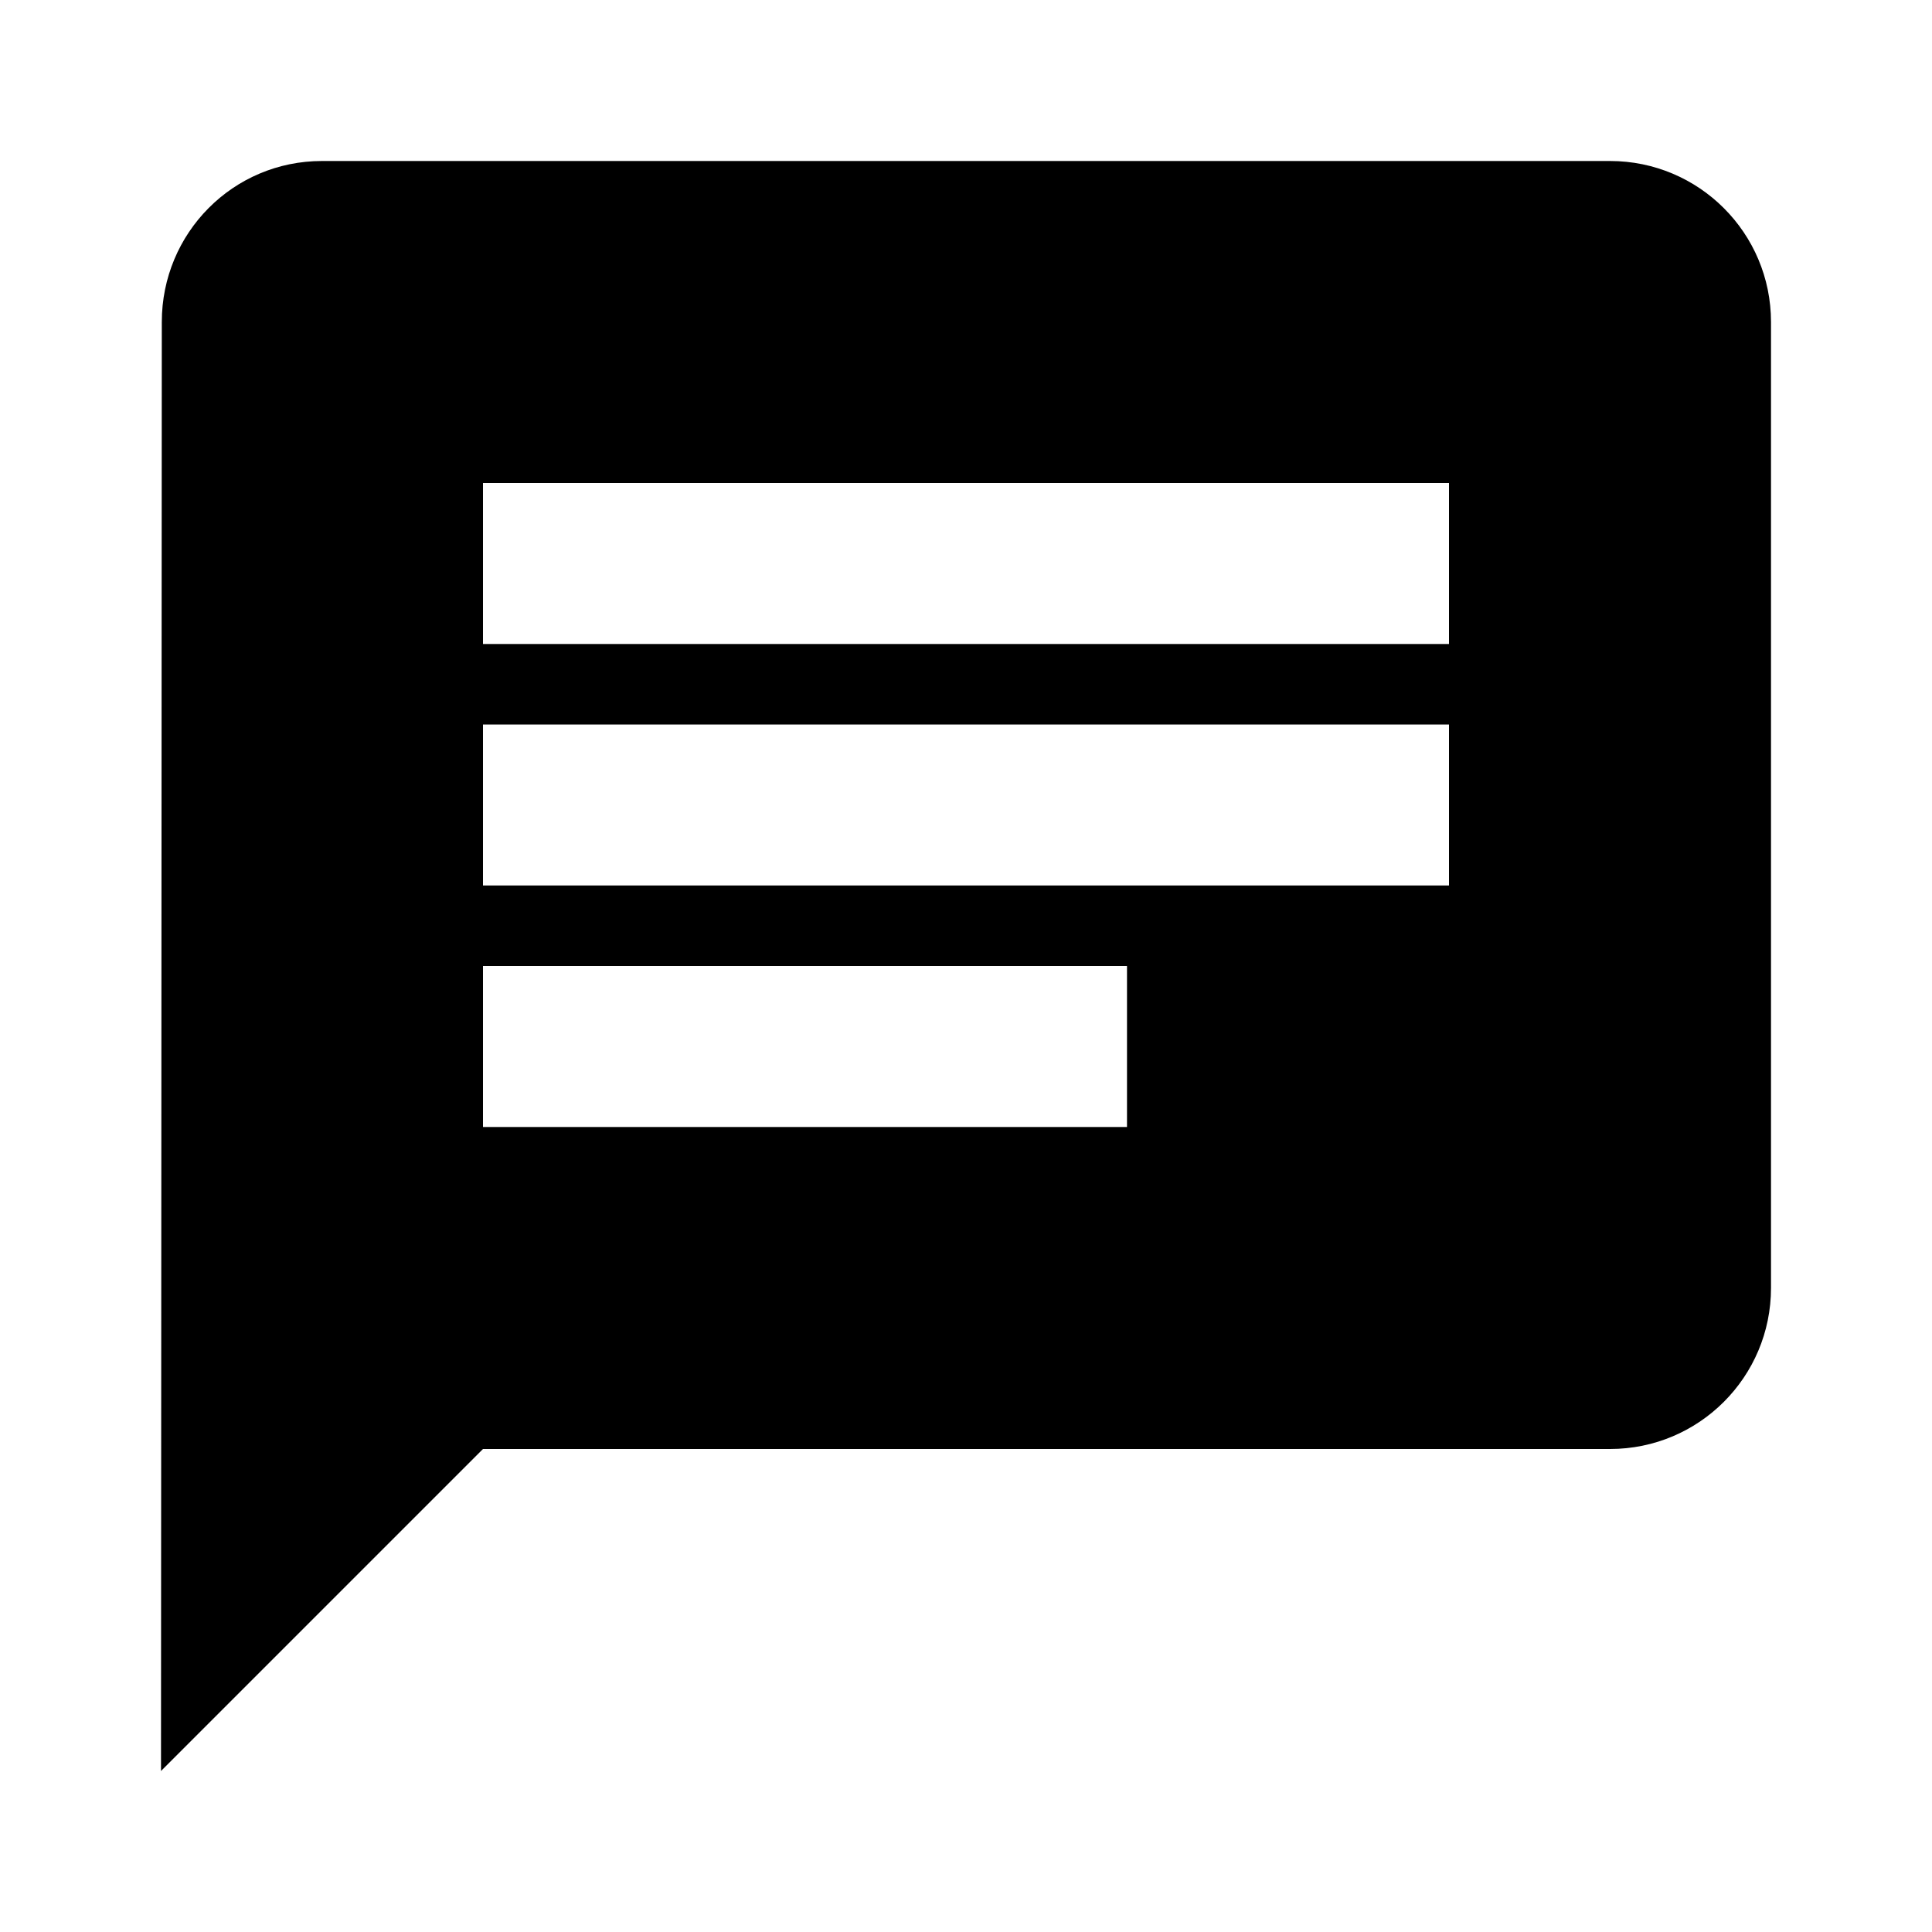
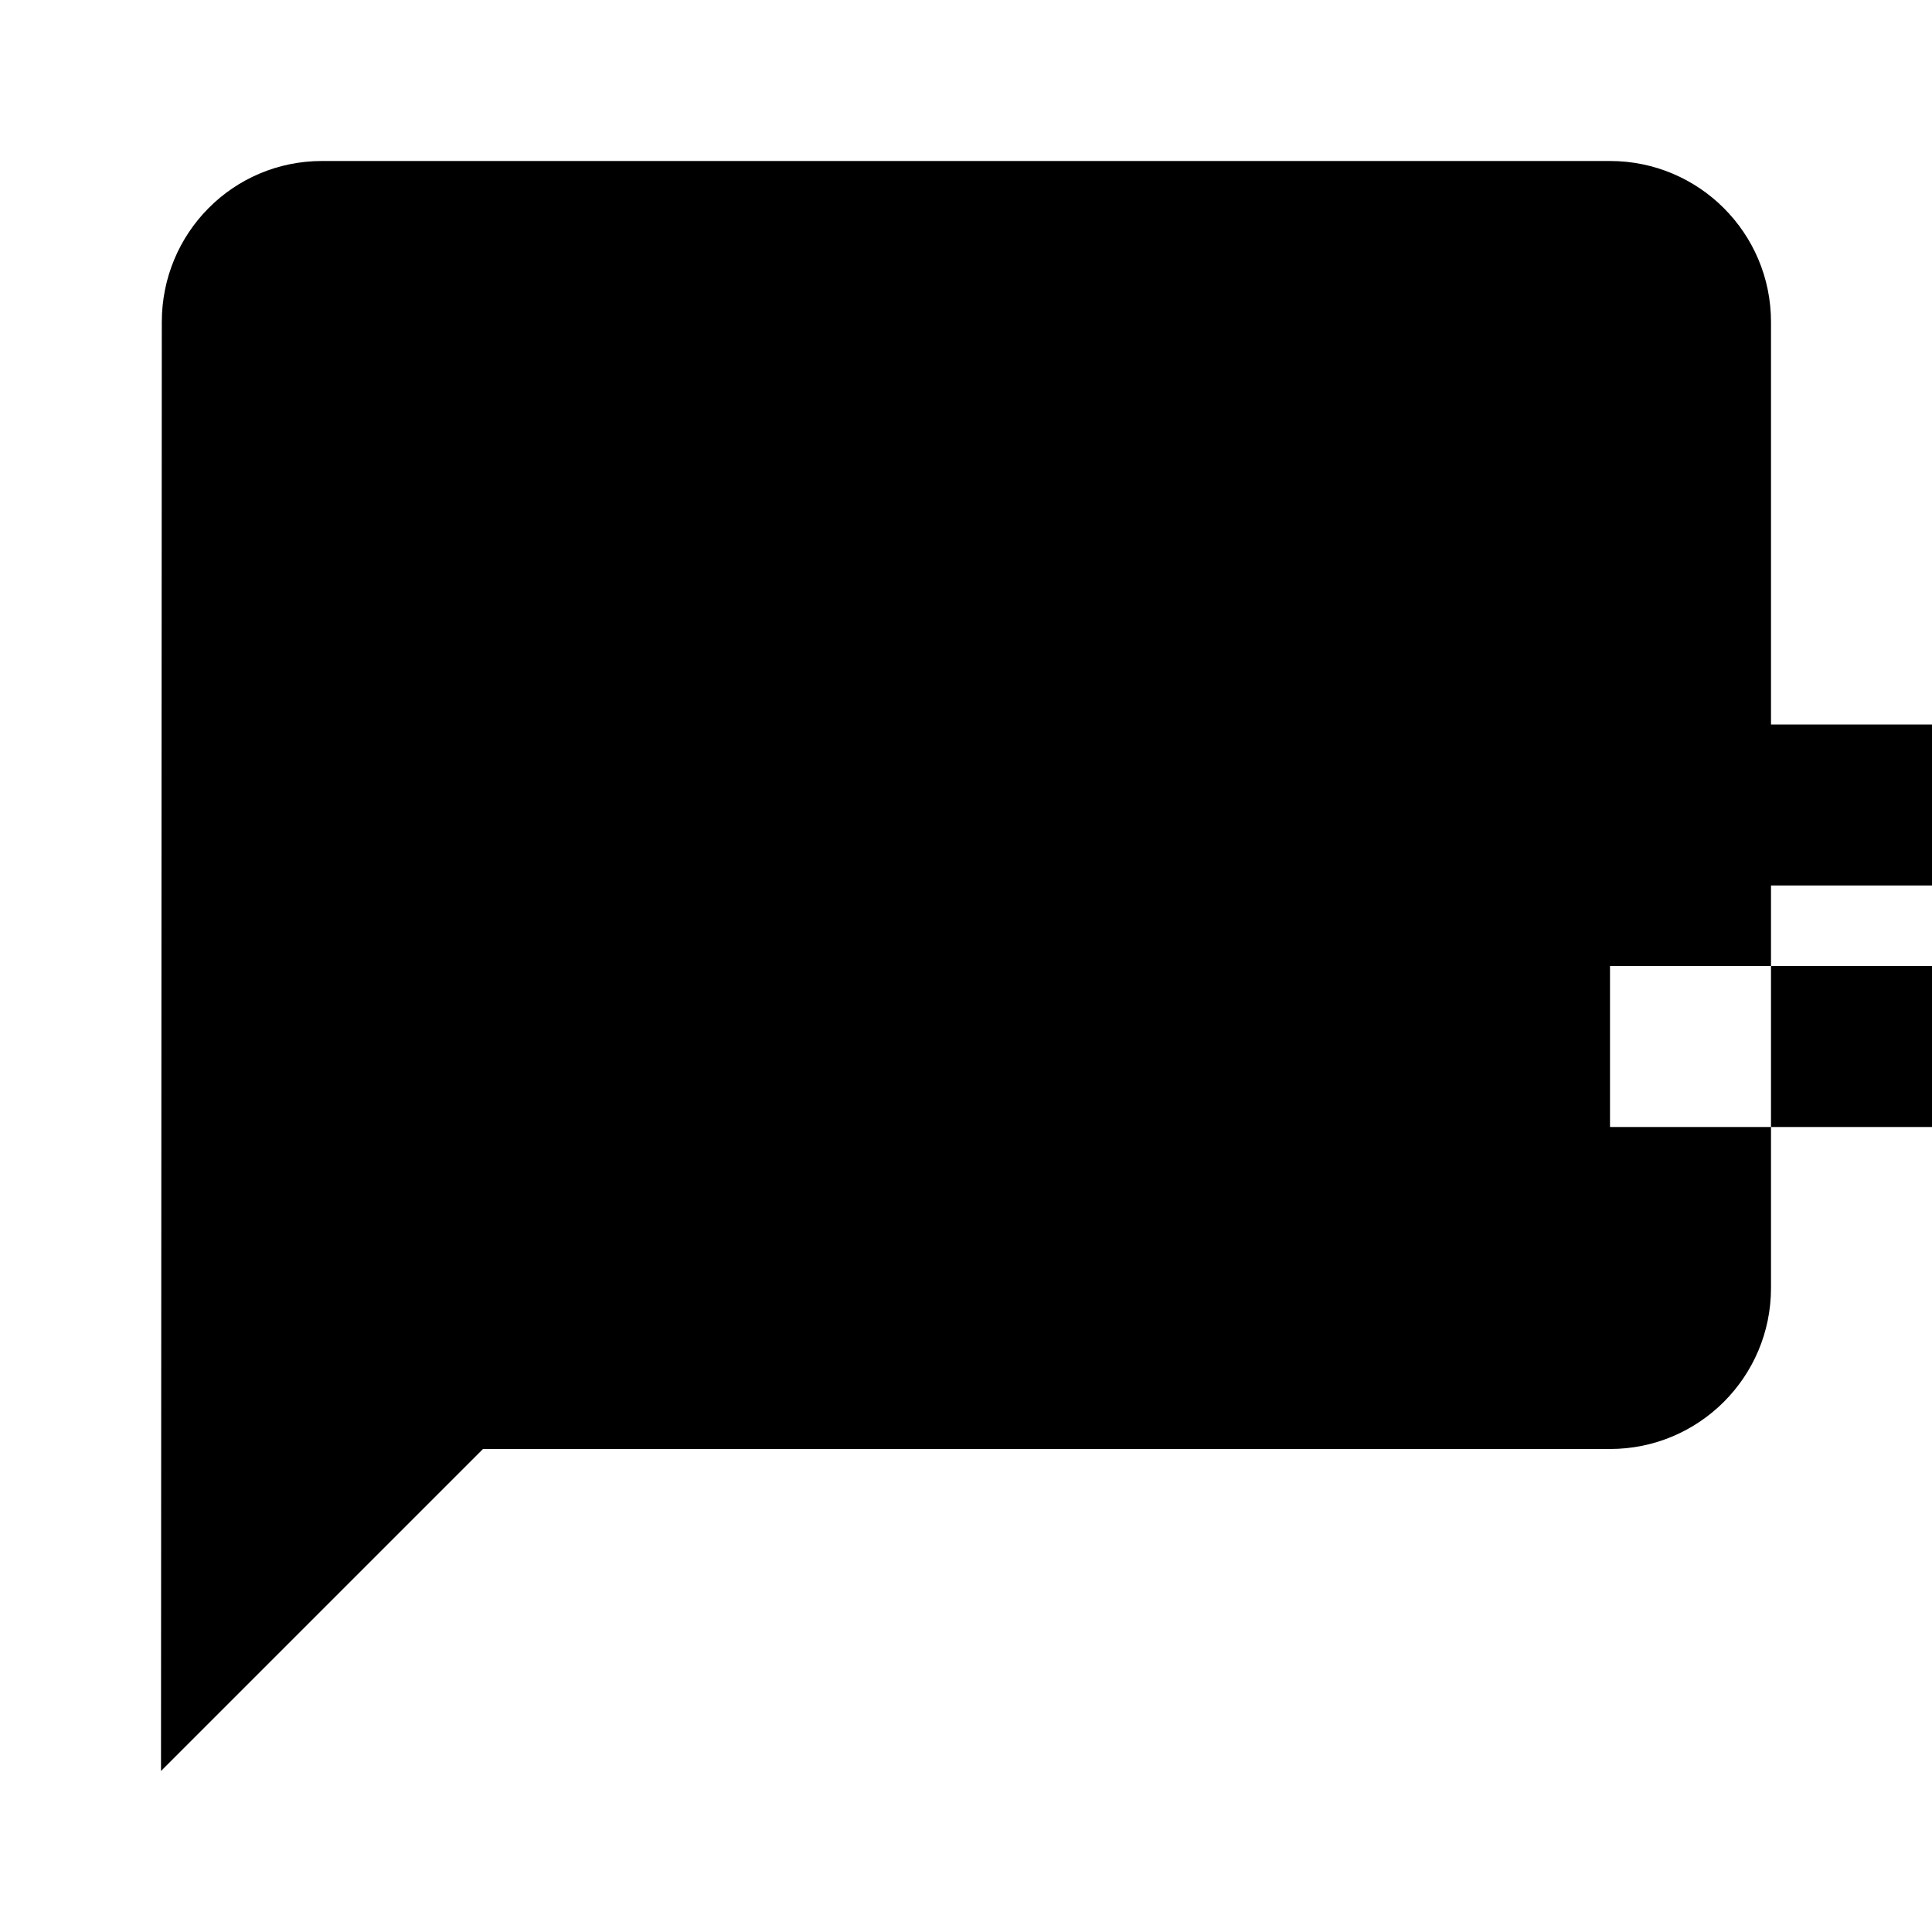
<svg xmlns="http://www.w3.org/2000/svg" width="48" height="48" viewBox="0 0 48 48">
-   <path d="M40 4H8C5.79 4 4.02 5.79 4.02 8L4 44l8-8h28c2.21 0 4-1.79 4-4V8c0-2.21-1.79-4-4-4zM12 18h24v4H12v-4zm16 10H12v-4h16v4zm8-12H12v-4h24v4z" />
+   <path d="M40 4H8C5.79 4 4.02 5.79 4.02 8L4 44l8-8h28c2.21 0 4-1.79 4-4V8c0-2.21-1.79-4-4-4zM12 18h24v4h12v-4zm16 10h12v-4h16v4zm8-12h12v-4h24v4z" />
</svg>
